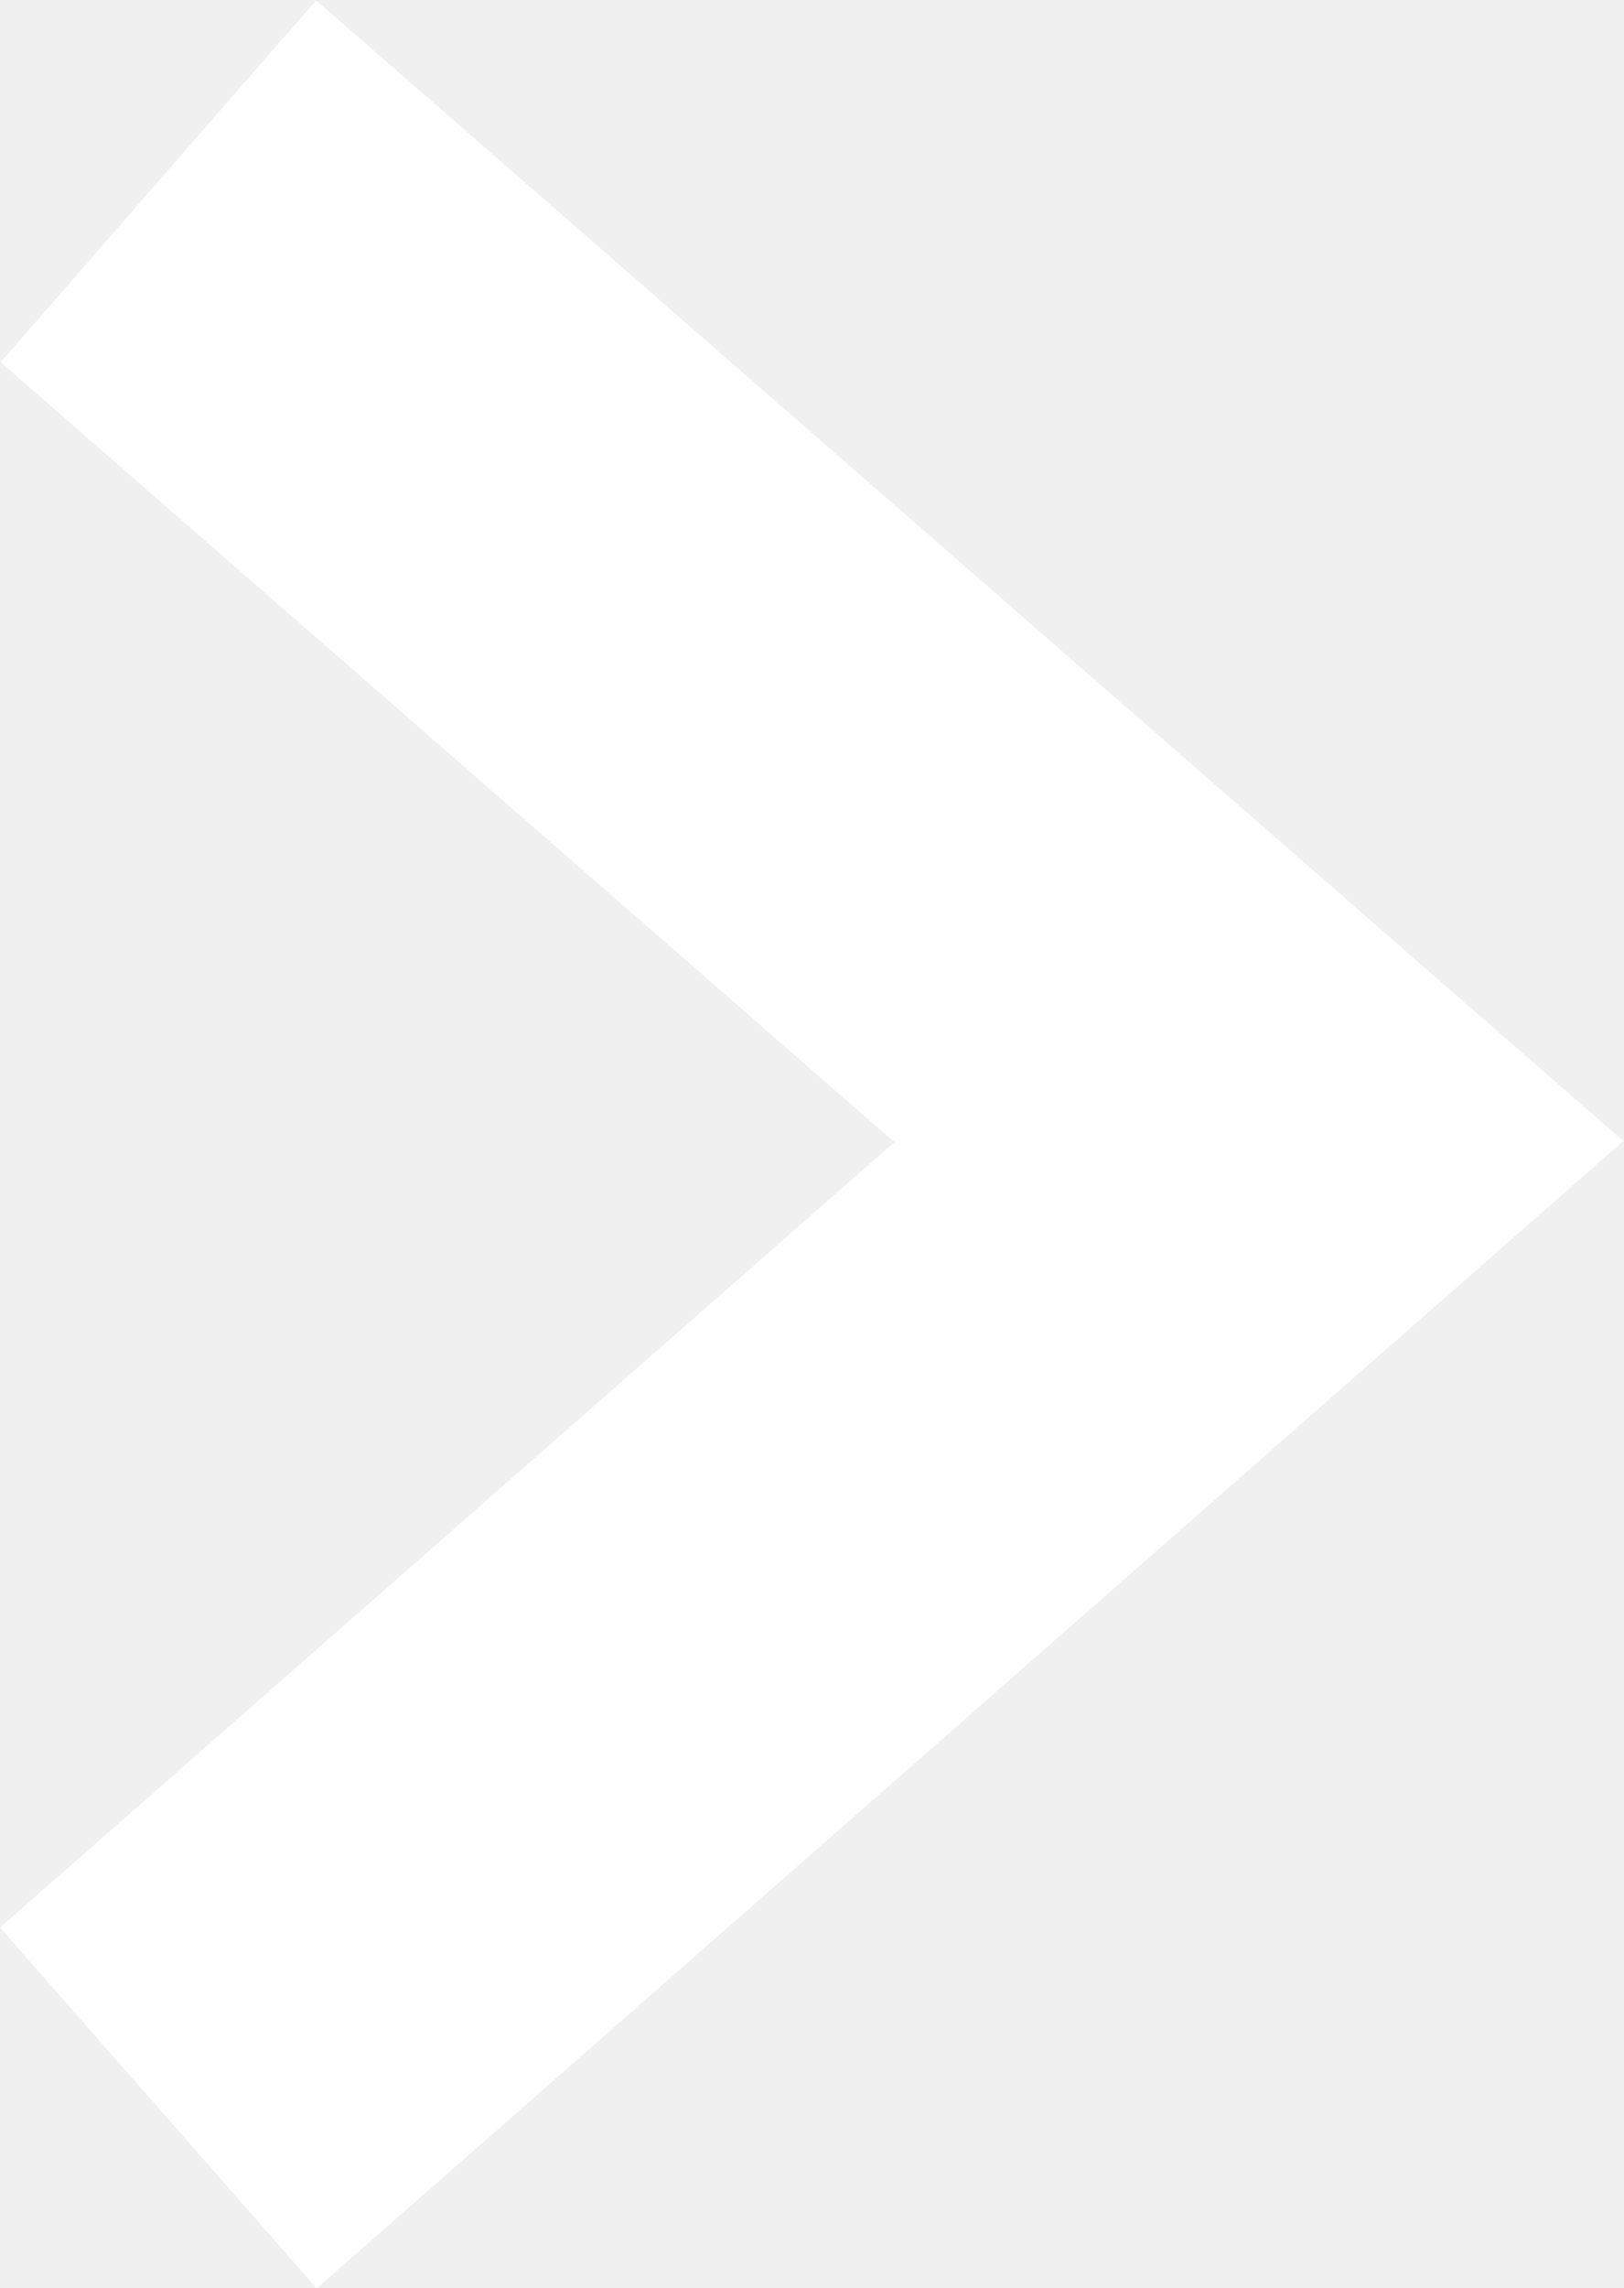
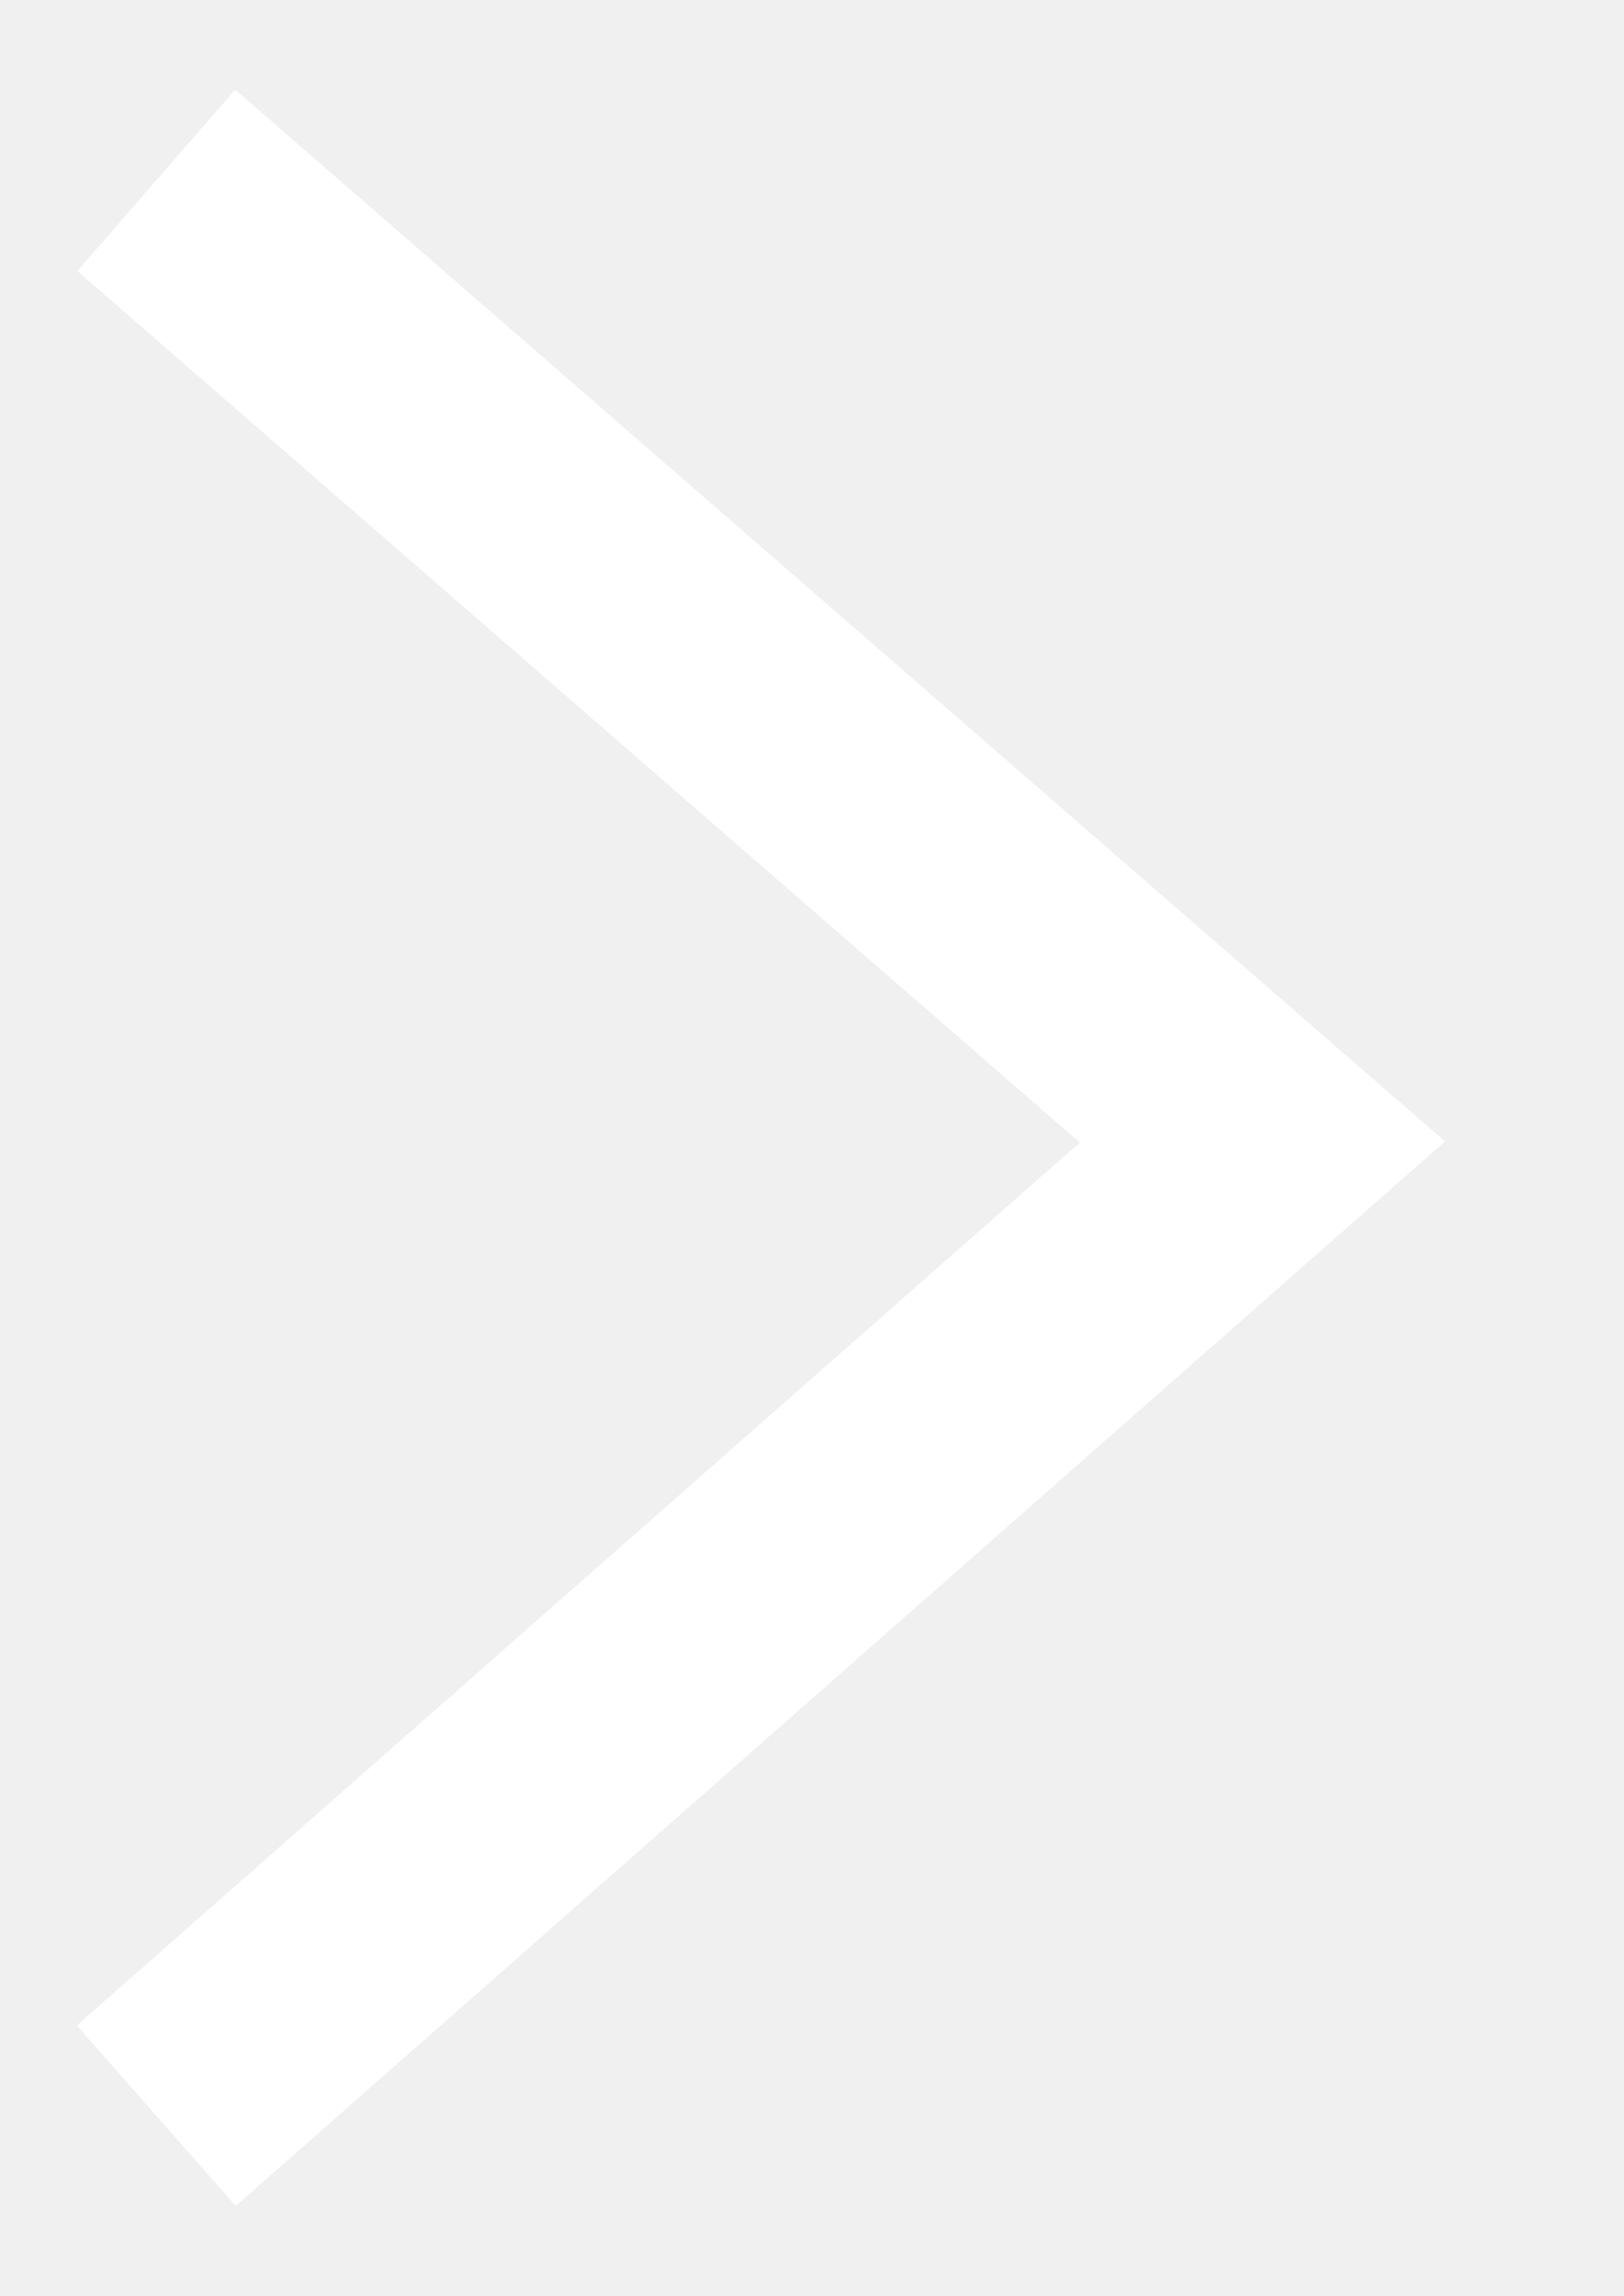
- <svg xmlns="http://www.w3.org/2000/svg" viewBox="0 0 13.53 19.06">
-   <defs>
-     <style>.cls-1{fill:none;stroke:#fff;stroke-miterlimit:10;stroke-width:4px;}.cls-2{fill:#fff;}</style>
-   </defs>
-   <g id="Слой_1" data-name="Слой 1">
-     <polyline class="cls-1" points="1.32 1.51 10.49 9.51 1.32 17.56" />
+ <svg xmlns="http://www.w3.org/2000/svg" version="1.1" id="Слой_1" x="0px" y="0px" viewBox="0 0 13.5 19.1" style="enable-background:new 0 0 13.5 19.1;" xml:space="preserve">
+   <style type="text/css">
+ 	.st0{fill:none;stroke:#FFFFFF;stroke-width:2;stroke-miterlimit:10;}
+ 	.st1{fill:#FFFFFF;}
+ </style>
+   <g id="Слой_1_1_">
+     <polyline class="st0" points="1.3,1.5 10.5,9.5 1.3,17.6  " />
  </g>
-   <g id="Слой_2" data-name="Слой 2">
-     <path class="cls-2" d="M969.78,277.59" transform="translate(-917 -272.96)" />
-     <path class="cls-2" d="M959.11,286.28" transform="translate(-917 -272.96)" />
-     <path class="cls-2" d="M969.78,278.73" transform="translate(-917 -272.96)" />
-     <path class="cls-2" d="M961.29,286.28" transform="translate(-917 -272.96)" />
+   <g id="Слой_2_1_">
+     <path class="st1" d="M52.8,4.6" />
+     <path class="st1" d="M42.1,13.3" />
+     <path class="st1" d="M52.8,5.8" />
+     <path class="st1" d="M44.3,13.3" />
  </g>
</svg>
